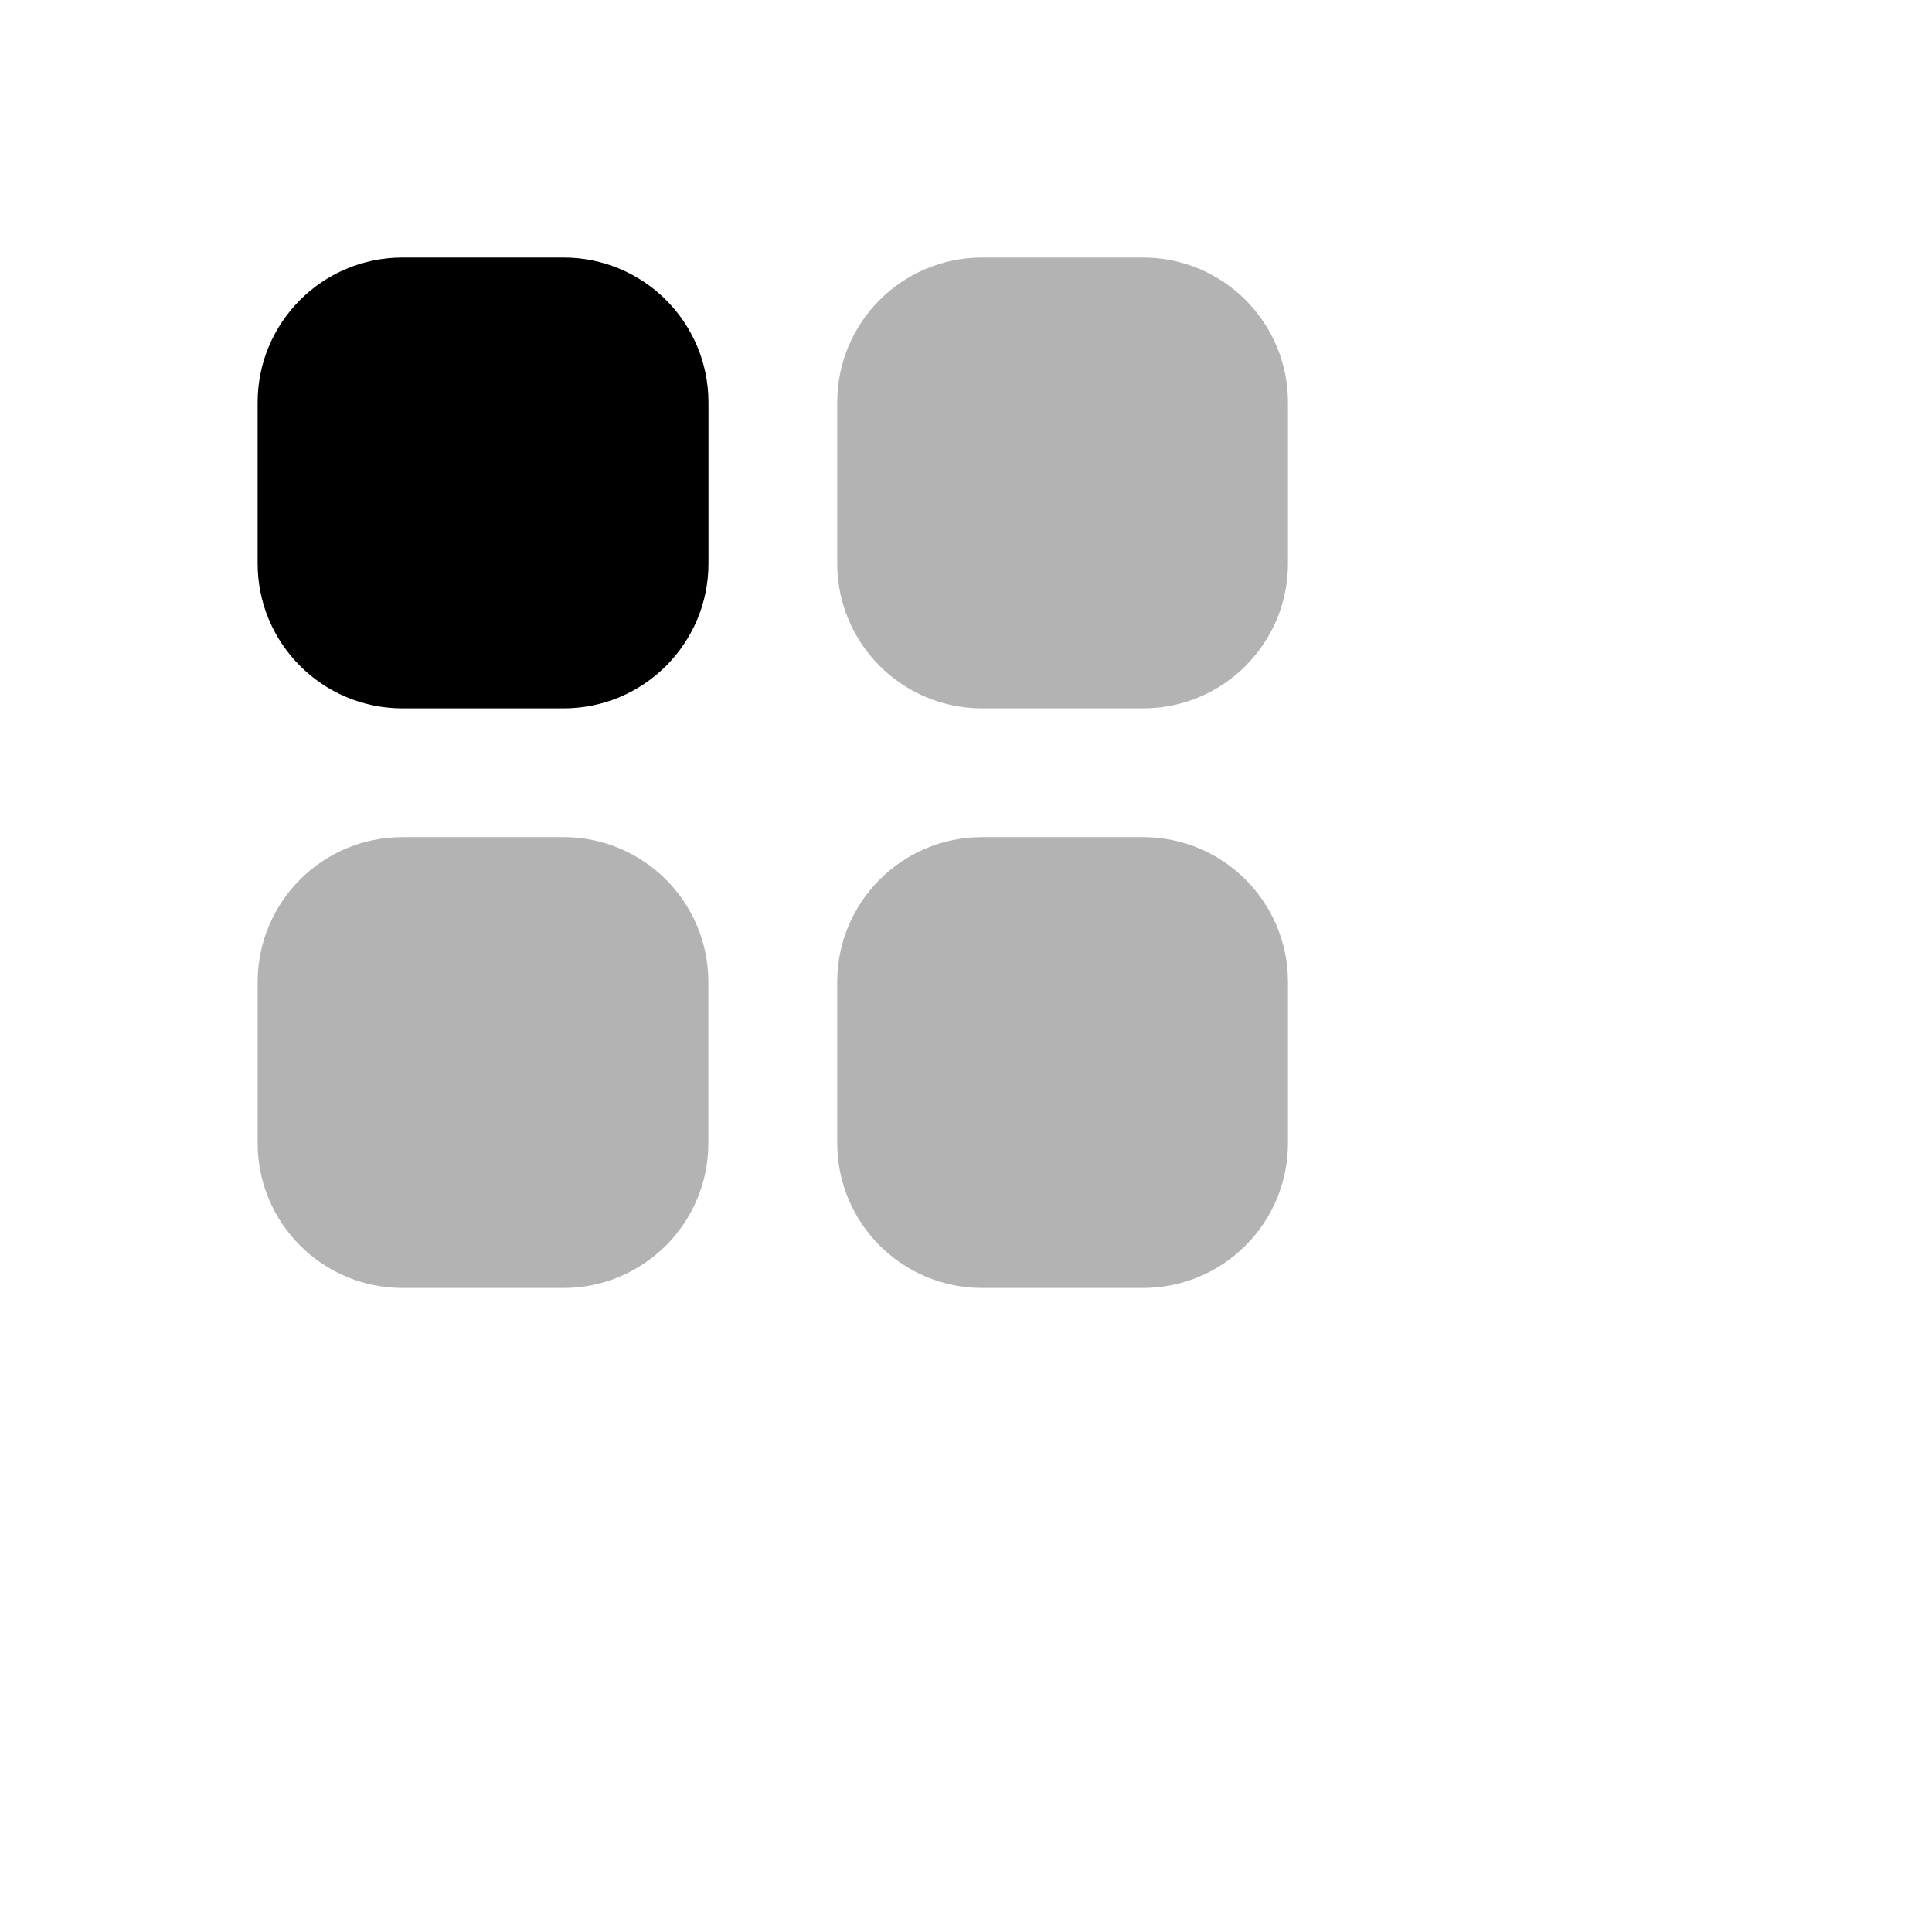
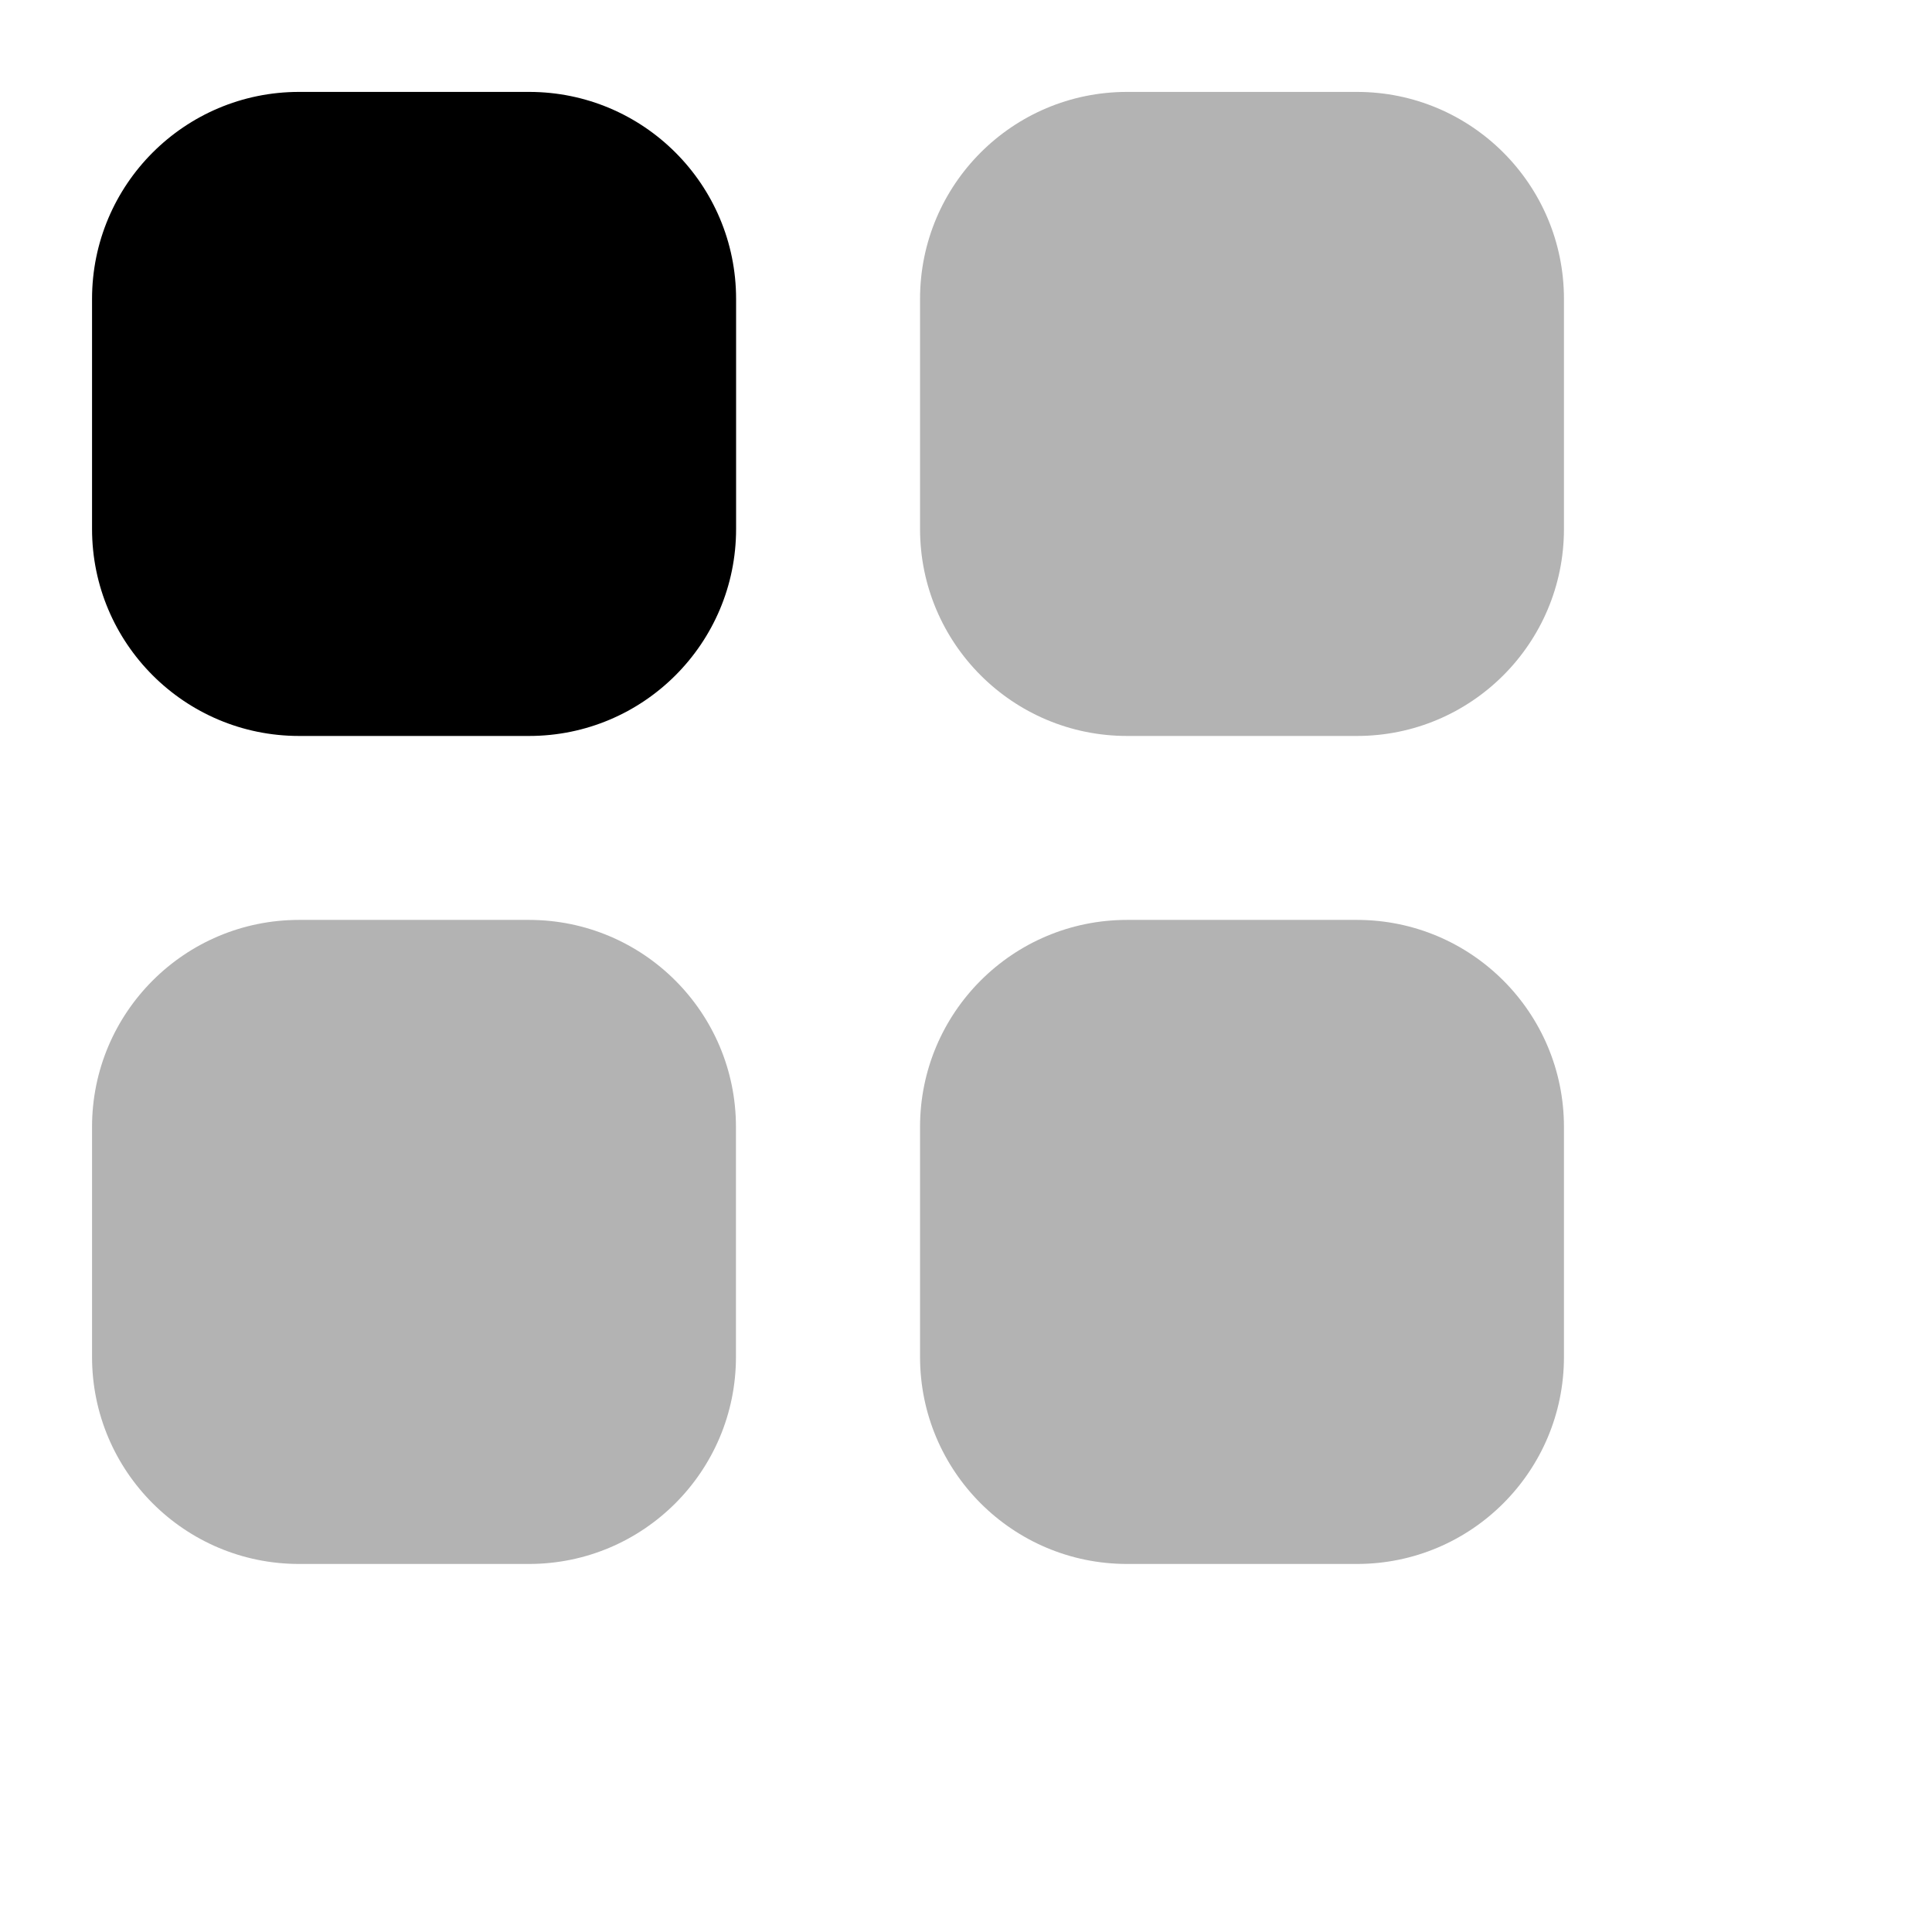
- <svg xmlns="http://www.w3.org/2000/svg" width="20" height="20" viewBox="0 0 20 20" fill="none">
+ <svg xmlns="http://www.w3.org/2000/svg" width="1em" height="1em" viewBox="2 2 14 14" fill="none">
  <rect x="2.667" y="2.666" width="4.667" height="4.667" rx="1.5" fill="currentColor" />
  <path opacity="0.3" fill-rule="evenodd" clip-rule="evenodd" d="M8.667 4.166C8.667 3.338 9.338 2.666 10.167 2.666H11.833C12.662 2.666 13.333 3.338 13.333 4.166V5.833C13.333 6.661 12.662 7.333 11.833 7.333H10.167C9.338 7.333 8.667 6.661 8.667 5.833V4.166ZM2.667 10.166C2.667 9.338 3.338 8.666 4.167 8.666H5.833C6.662 8.666 7.333 9.338 7.333 10.166V11.833C7.333 12.661 6.662 13.333 5.833 13.333H4.167C3.338 13.333 2.667 12.661 2.667 11.833V10.166ZM10.167 8.666C9.338 8.666 8.667 9.338 8.667 10.166V11.833C8.667 12.661 9.338 13.333 10.167 13.333H11.833C12.662 13.333 13.333 12.661 13.333 11.833V10.166C13.333 9.338 12.662 8.666 11.833 8.666H10.167Z" fill="currentColor" />
</svg>
